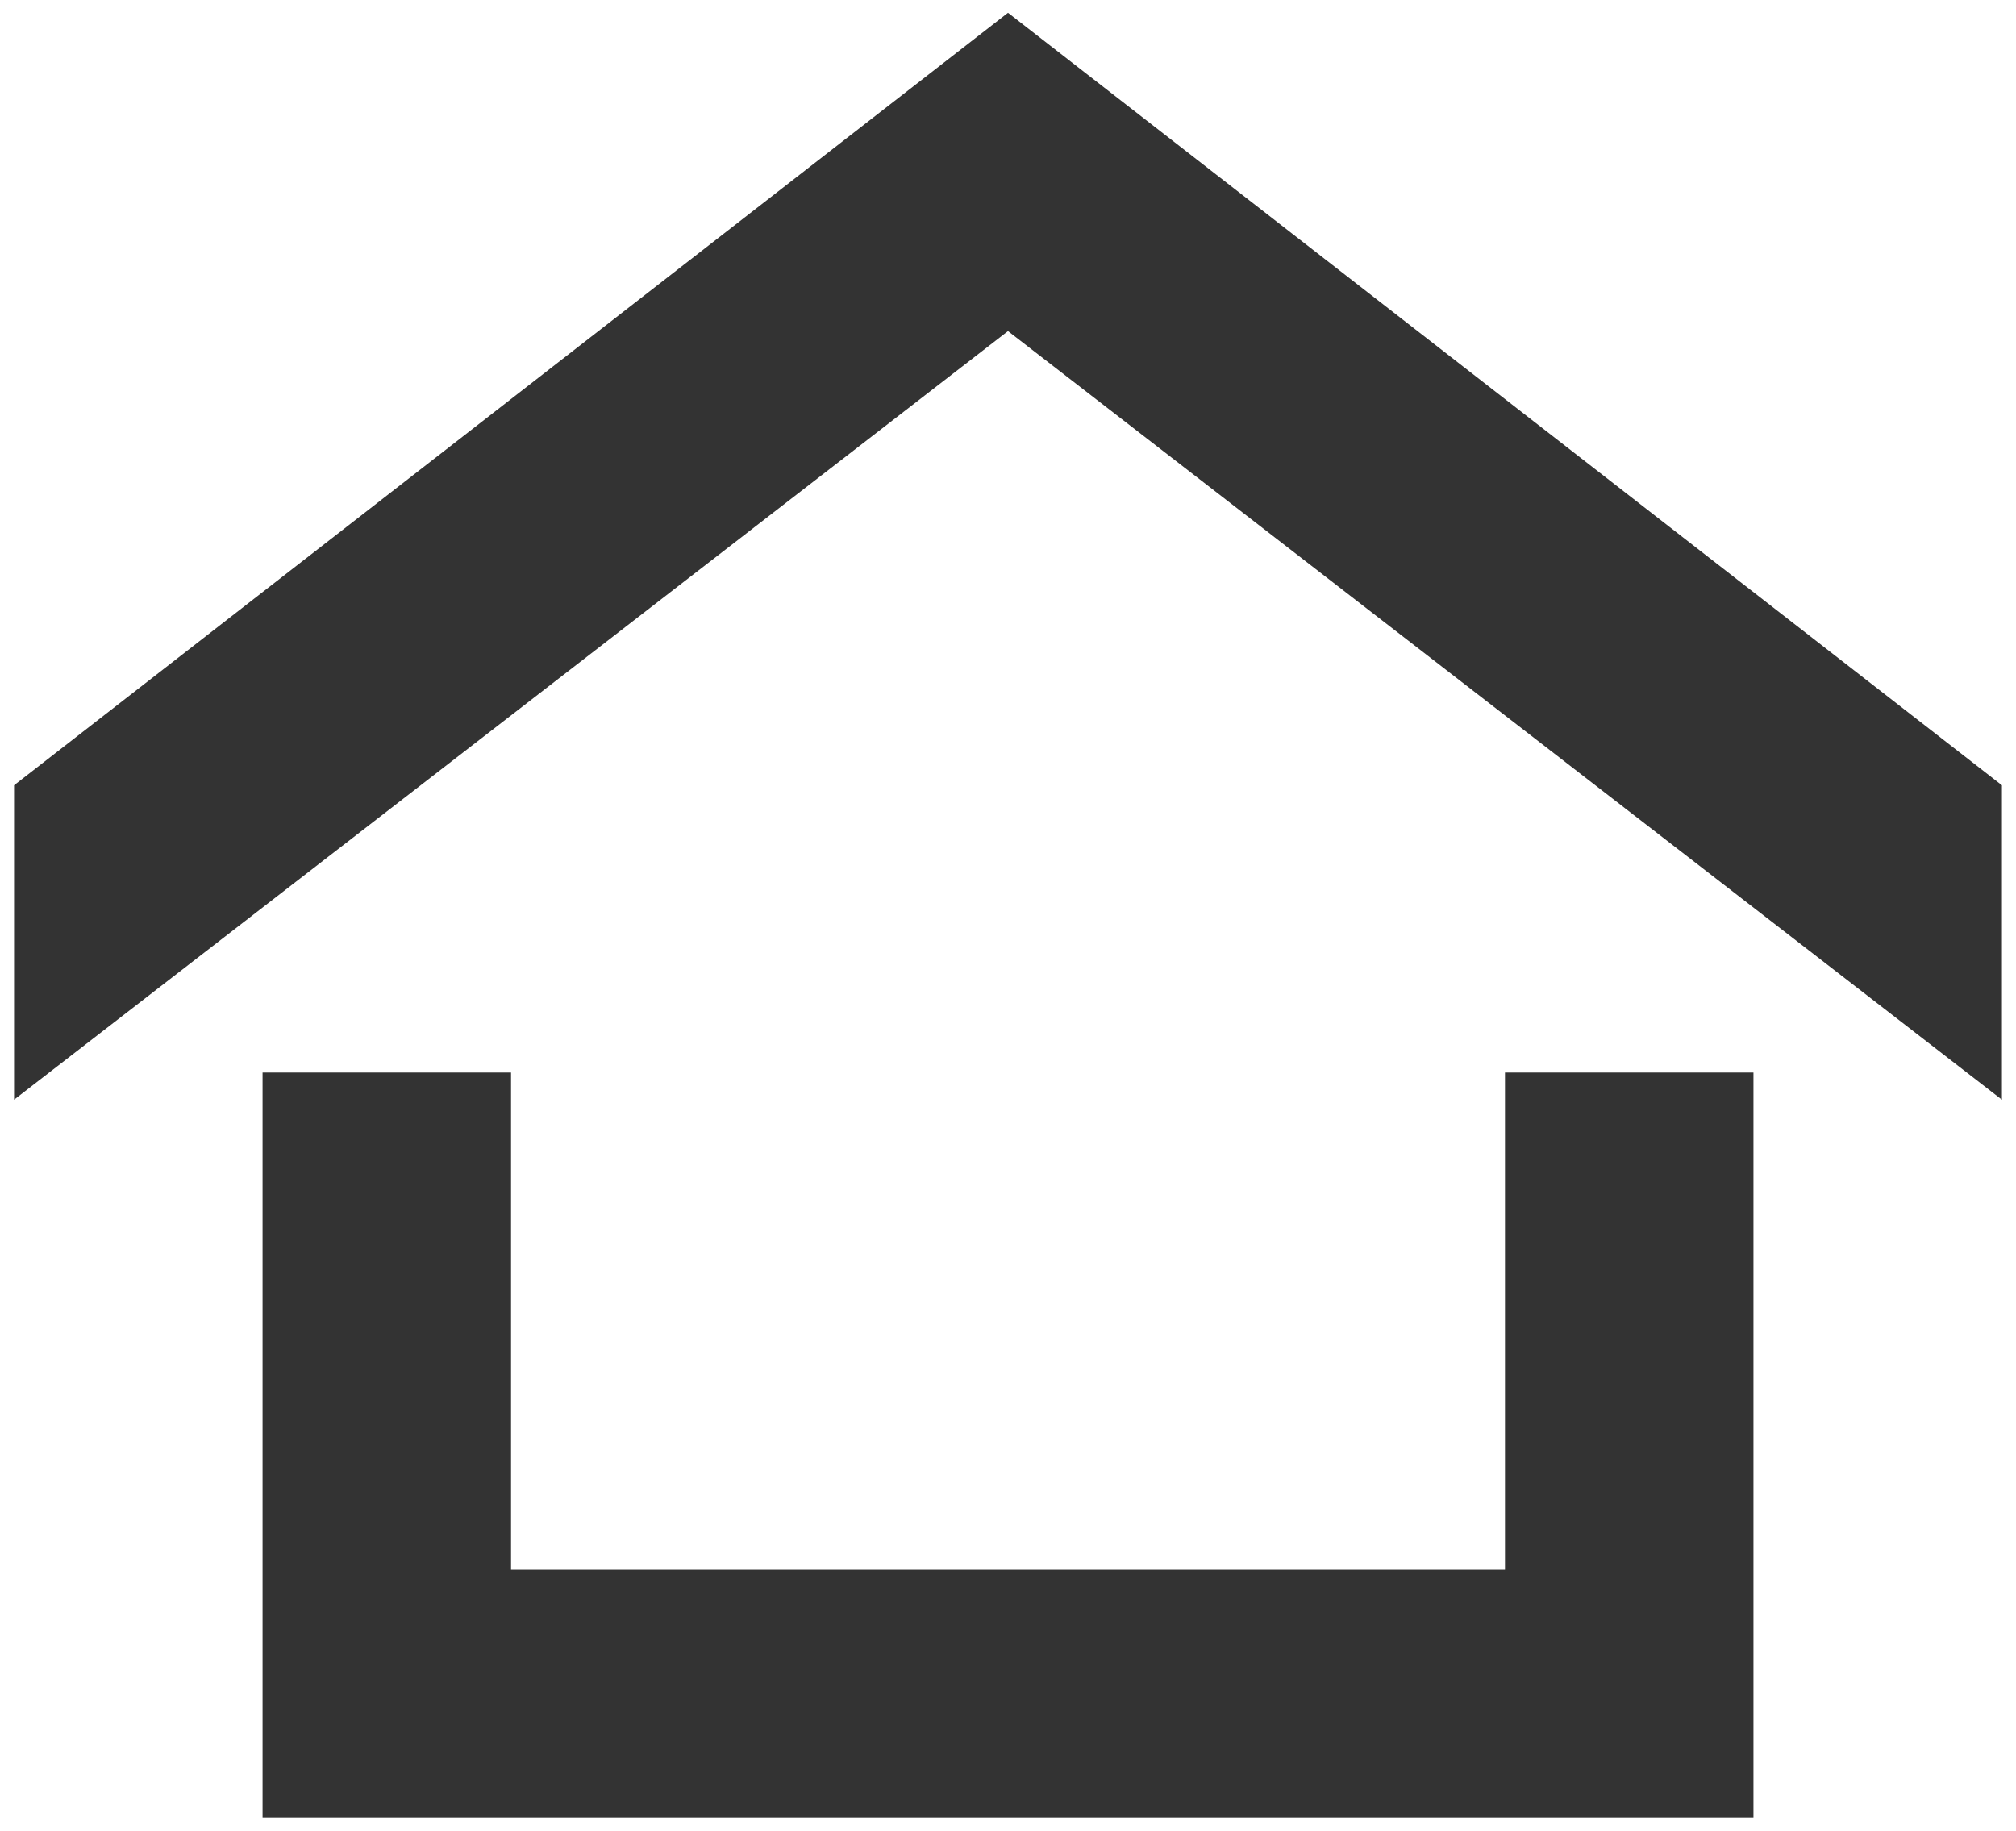
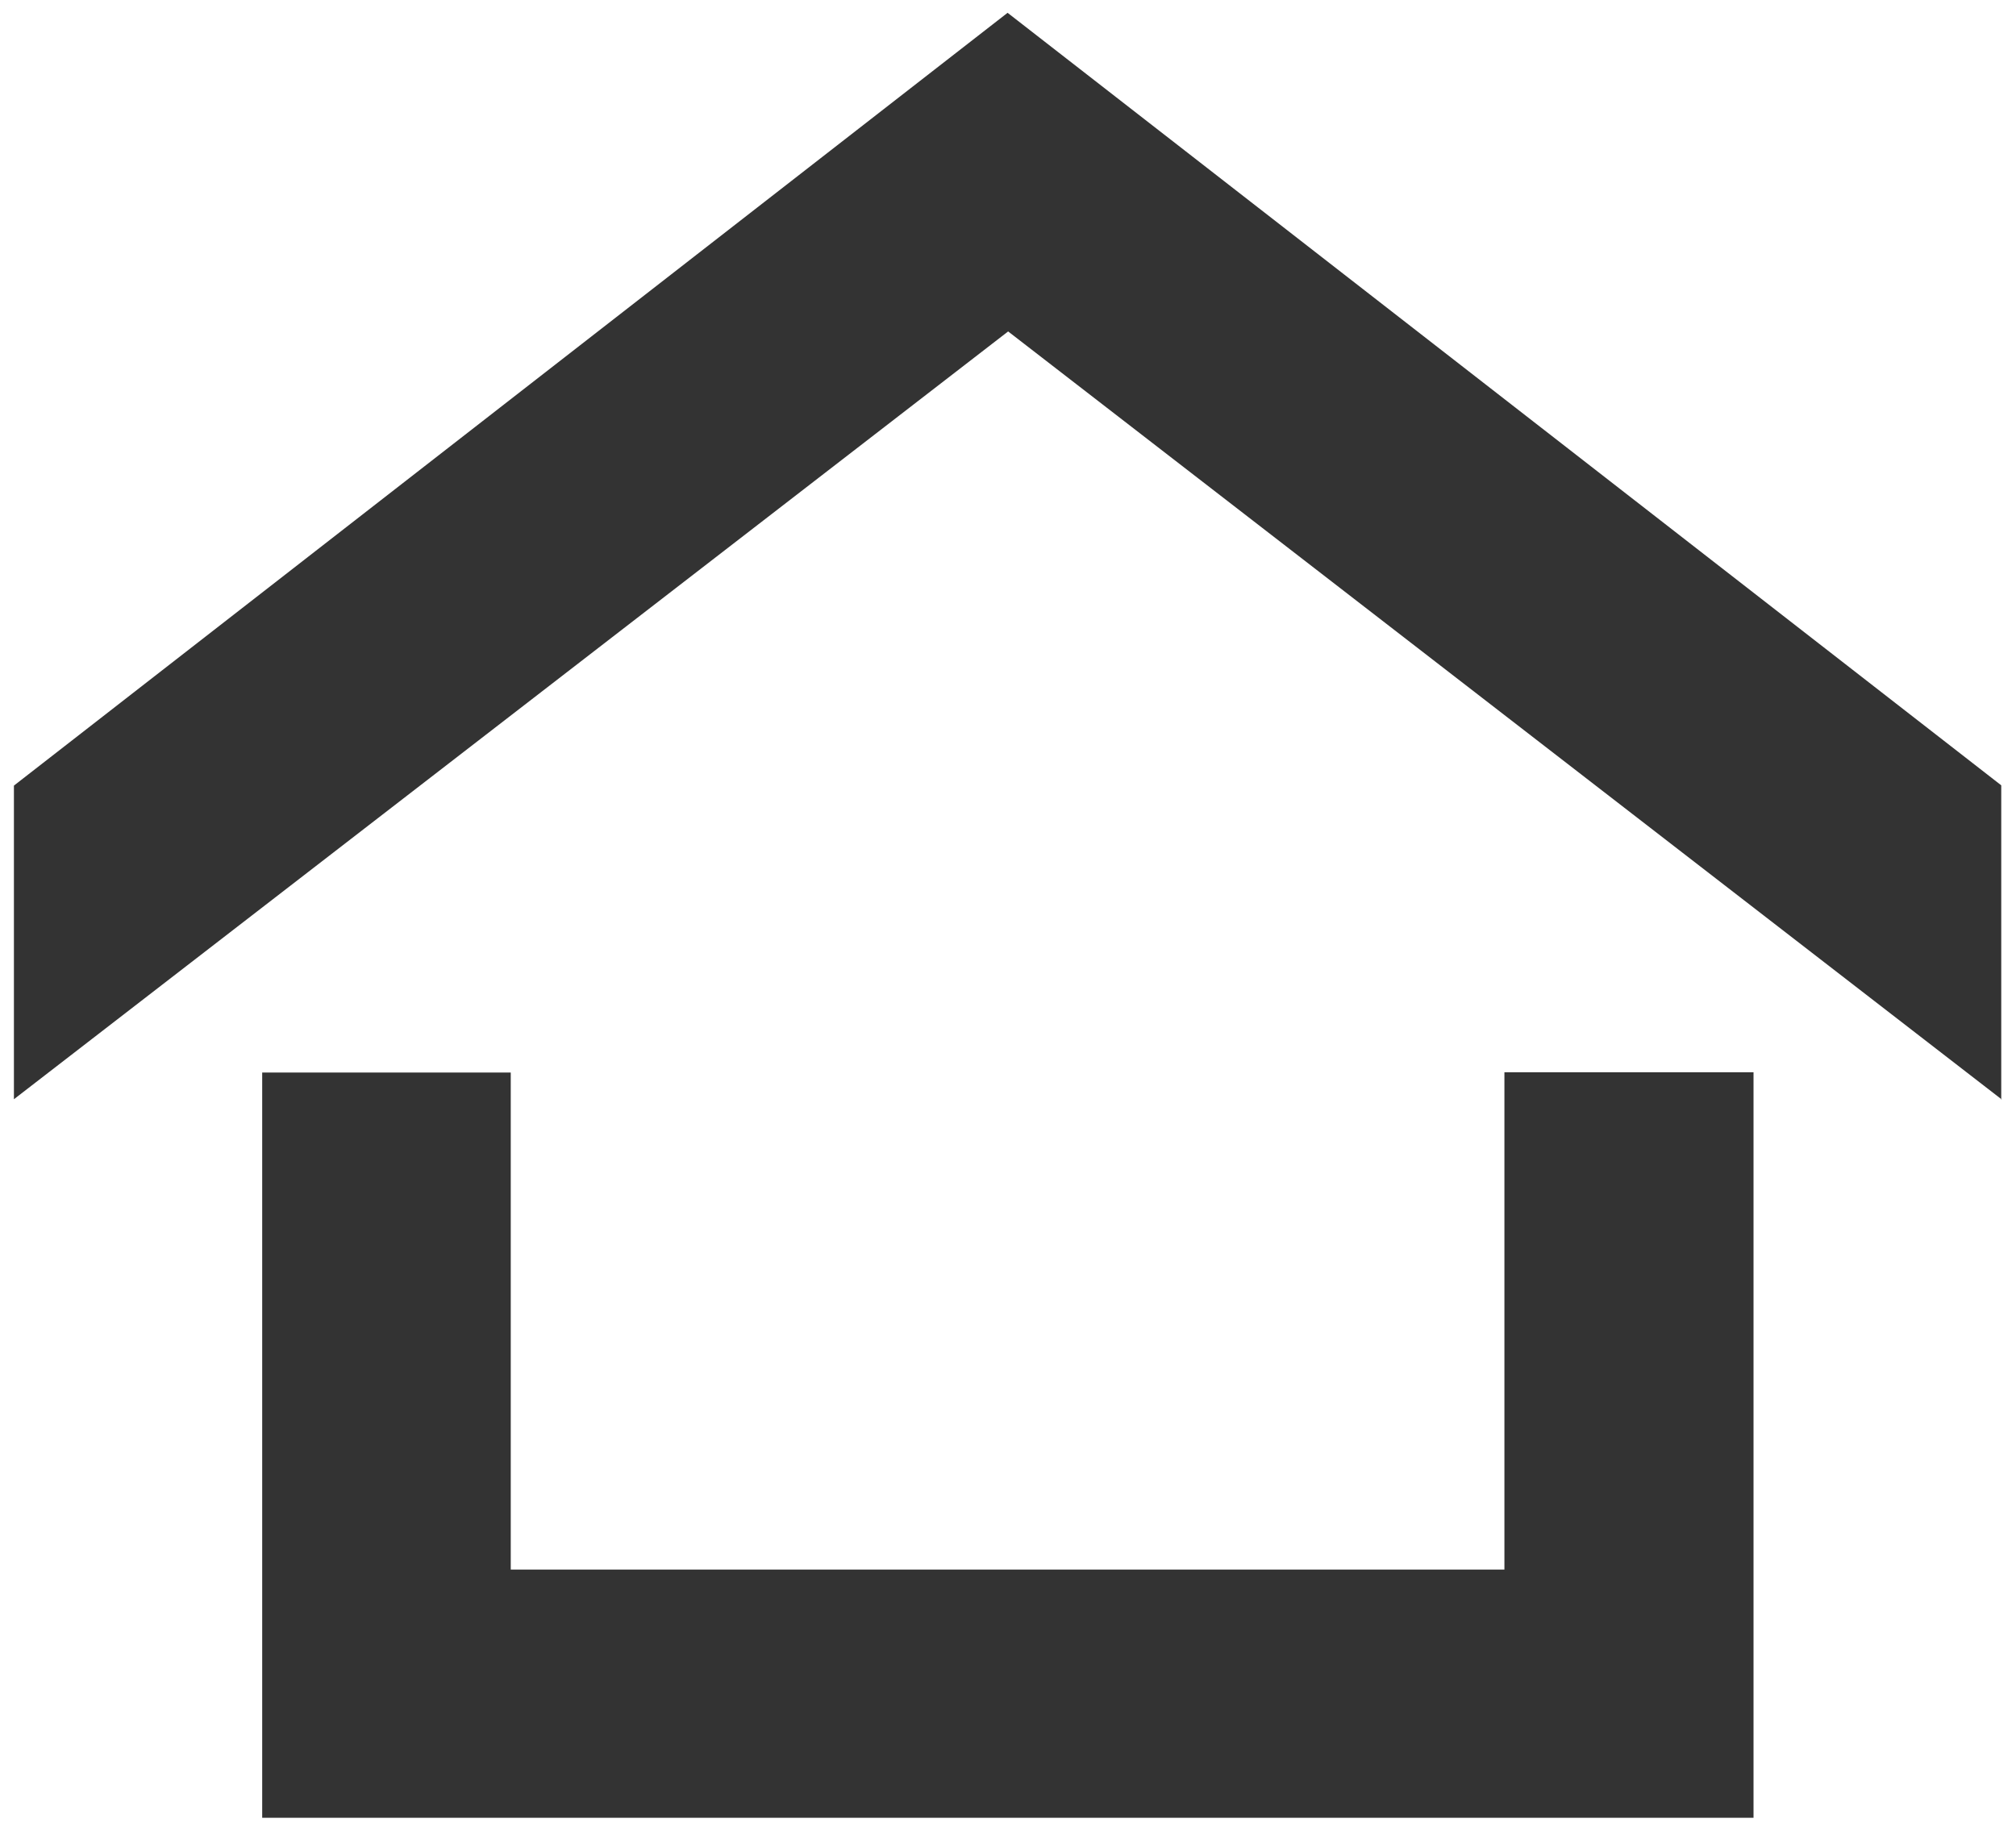
- <svg xmlns="http://www.w3.org/2000/svg" width="20.44mm" height="18.564mm" viewBox="0 0 72.426 65.777" id="svg4384" version="1.1">
-   <defs id="defs4386" />
-   <g id="layer1" transform="translate(839.0699,500.5264)">
-     <g style="font-style:normal;font-weight:normal;font-size:72.426px;line-height:125%;font-family:sans-serif;letter-spacing:0px;word-spacing:0px;fill:#333333;fill-opacity:1;stroke:none;stroke-width:1px;stroke-linecap:butt;stroke-linejoin:miter;stroke-opacity:1" id="text4343" transform="matrix(0.9860526,0,0,0.9860526,-11.1978,-6.522349)">
-       <path d="m -775.697,-461.909 0,27.16 -54.319,0 0,-27.16 9.053,0 0,18.106 36.213,0 0,-18.106 9.053,0 z m 9.053,0.99 -36.213,-28.008 -36.213,28.008 0,-11.458 36.213,-28.15 36.213,28.15 0,11.458 z" style="font-style:normal;font-variant:normal;font-weight:normal;font-stretch:normal;font-family:icomoon;-inkscape-font-specification:icomoon;fill:#333333;fill-opacity:1" id="path4941" />
-     </g>
-   </g>
+ <svg xmlns="http://www.w3.org/2000/svg" viewBox="0 0 72.43 65.78">
+   <path fill="#333" d="M63 38.54v26.78H9.42V38.54h8.93V56.4h35.7V38.53H63zm8.92.97l-35.7-27.6L.5 39.5V28.23L36.2.46l35.7 27.76v11.3z" />
</svg>
